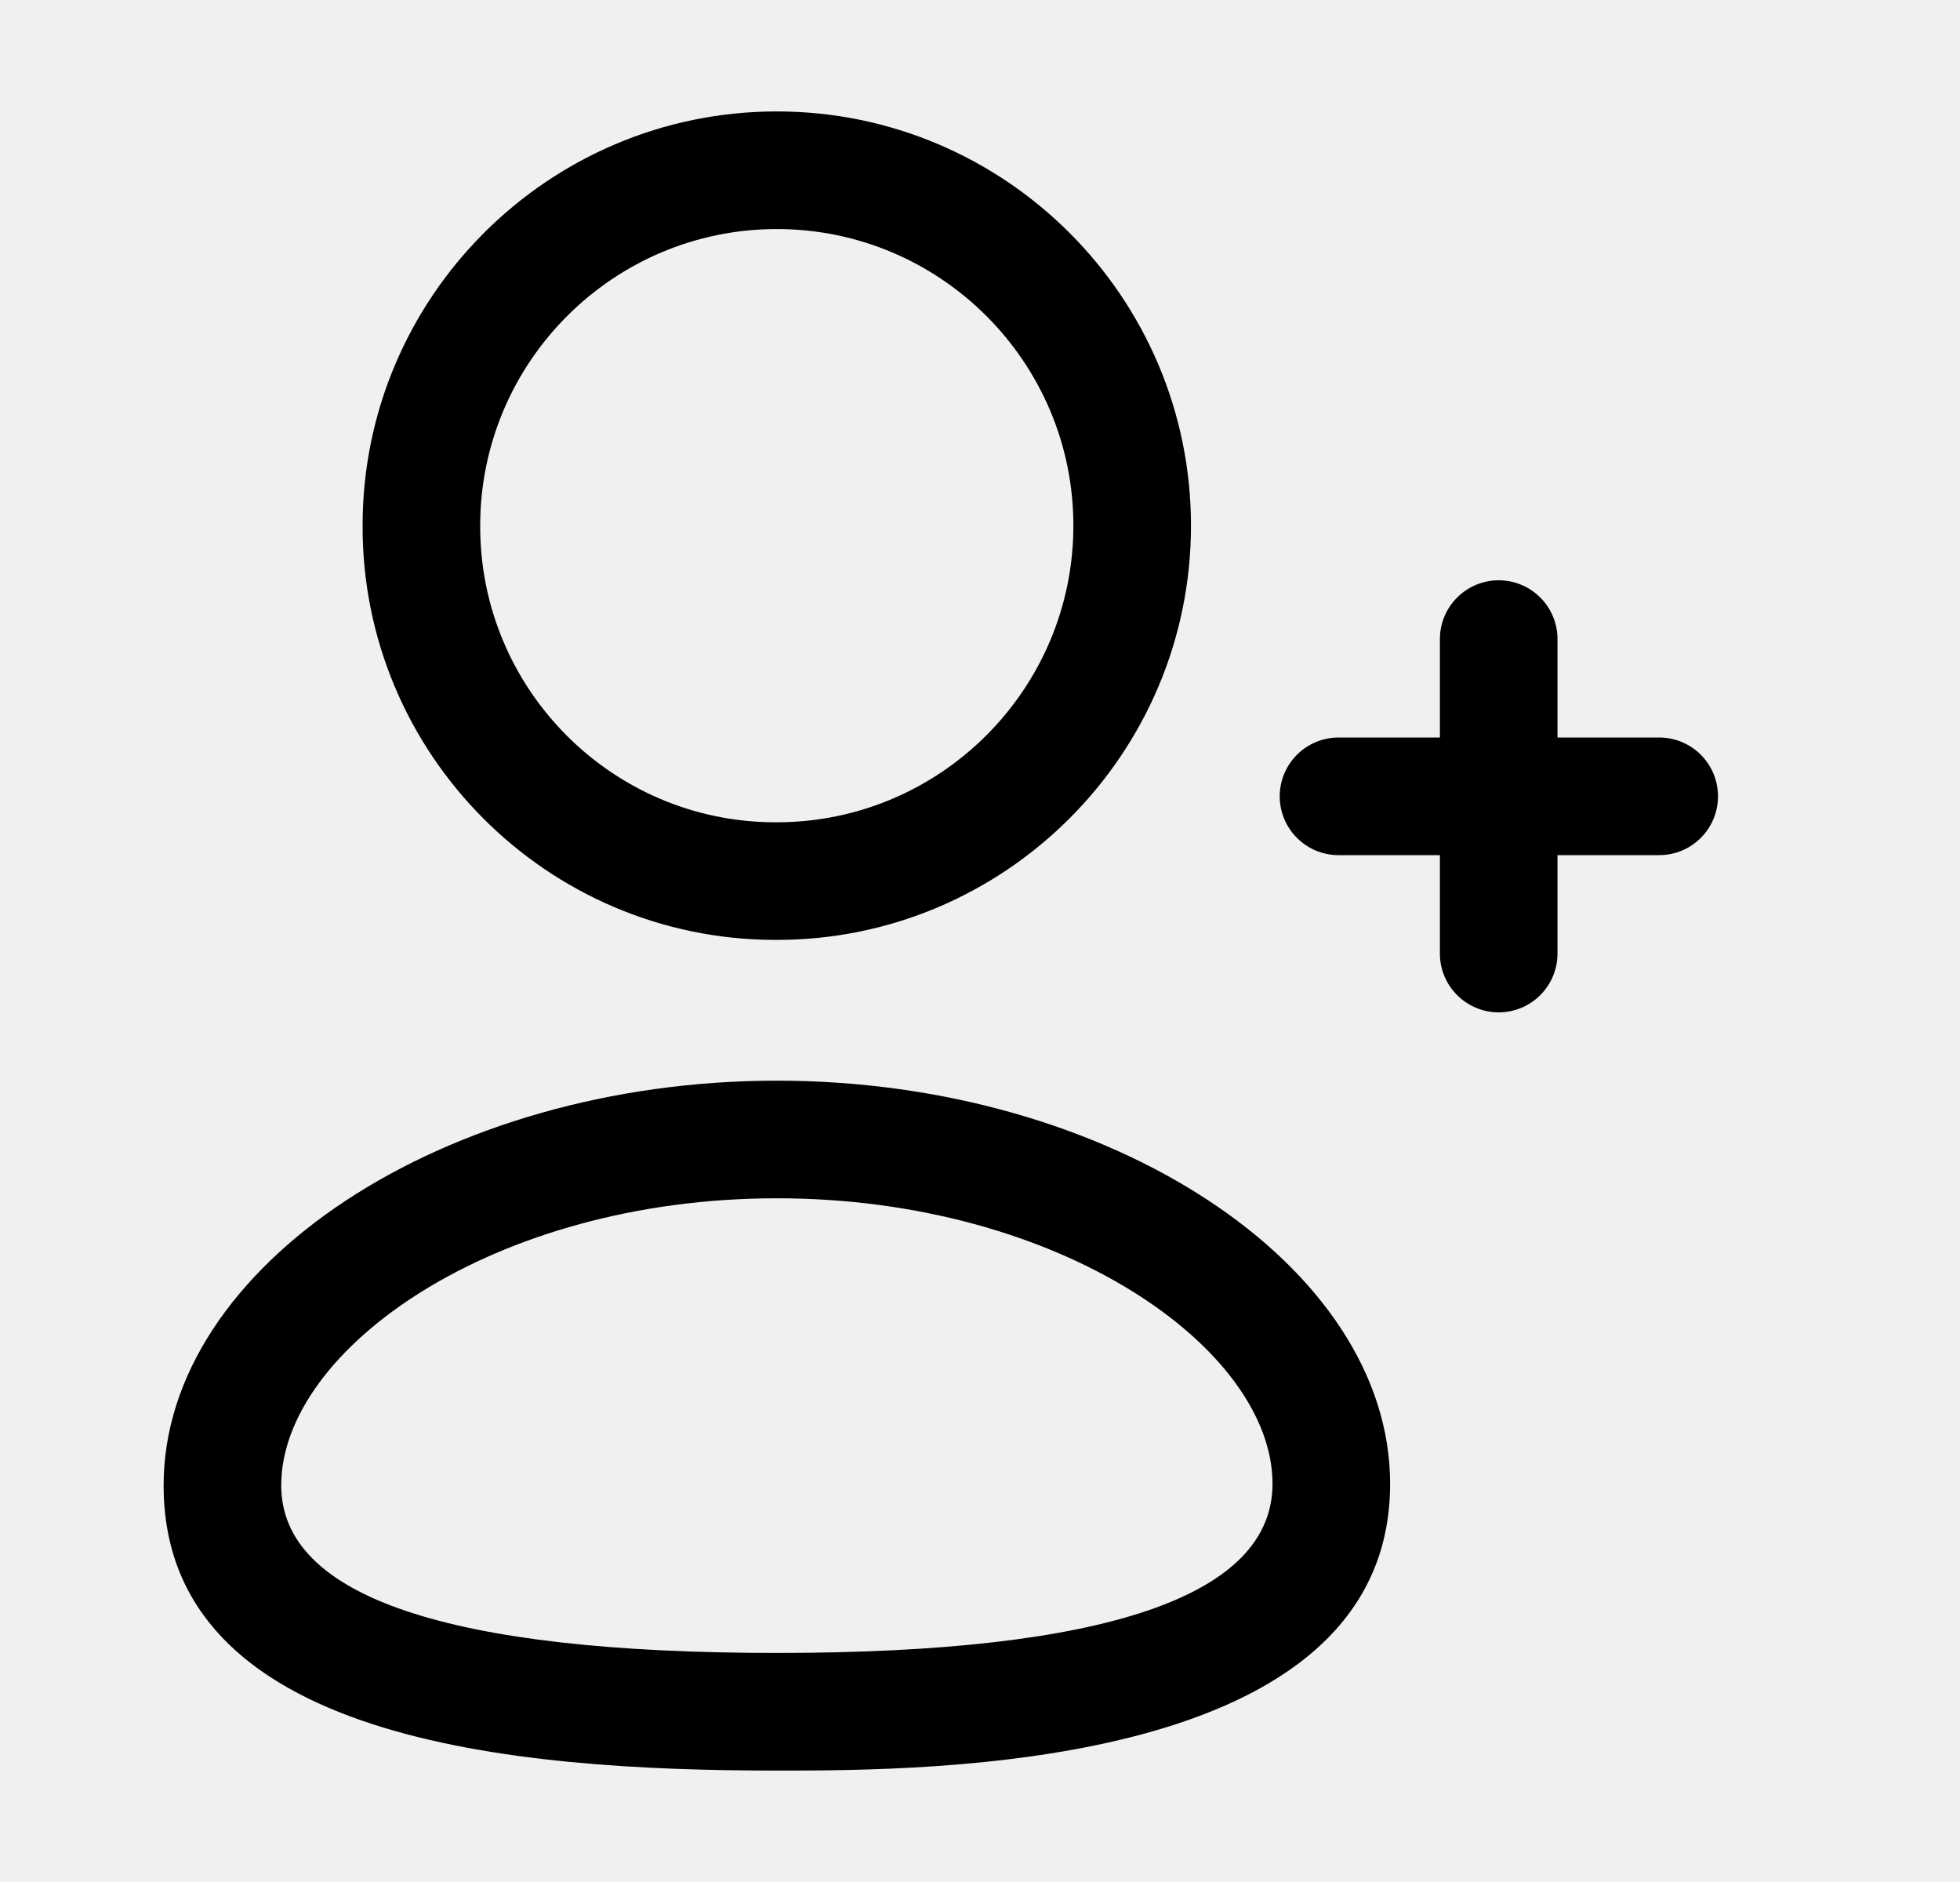
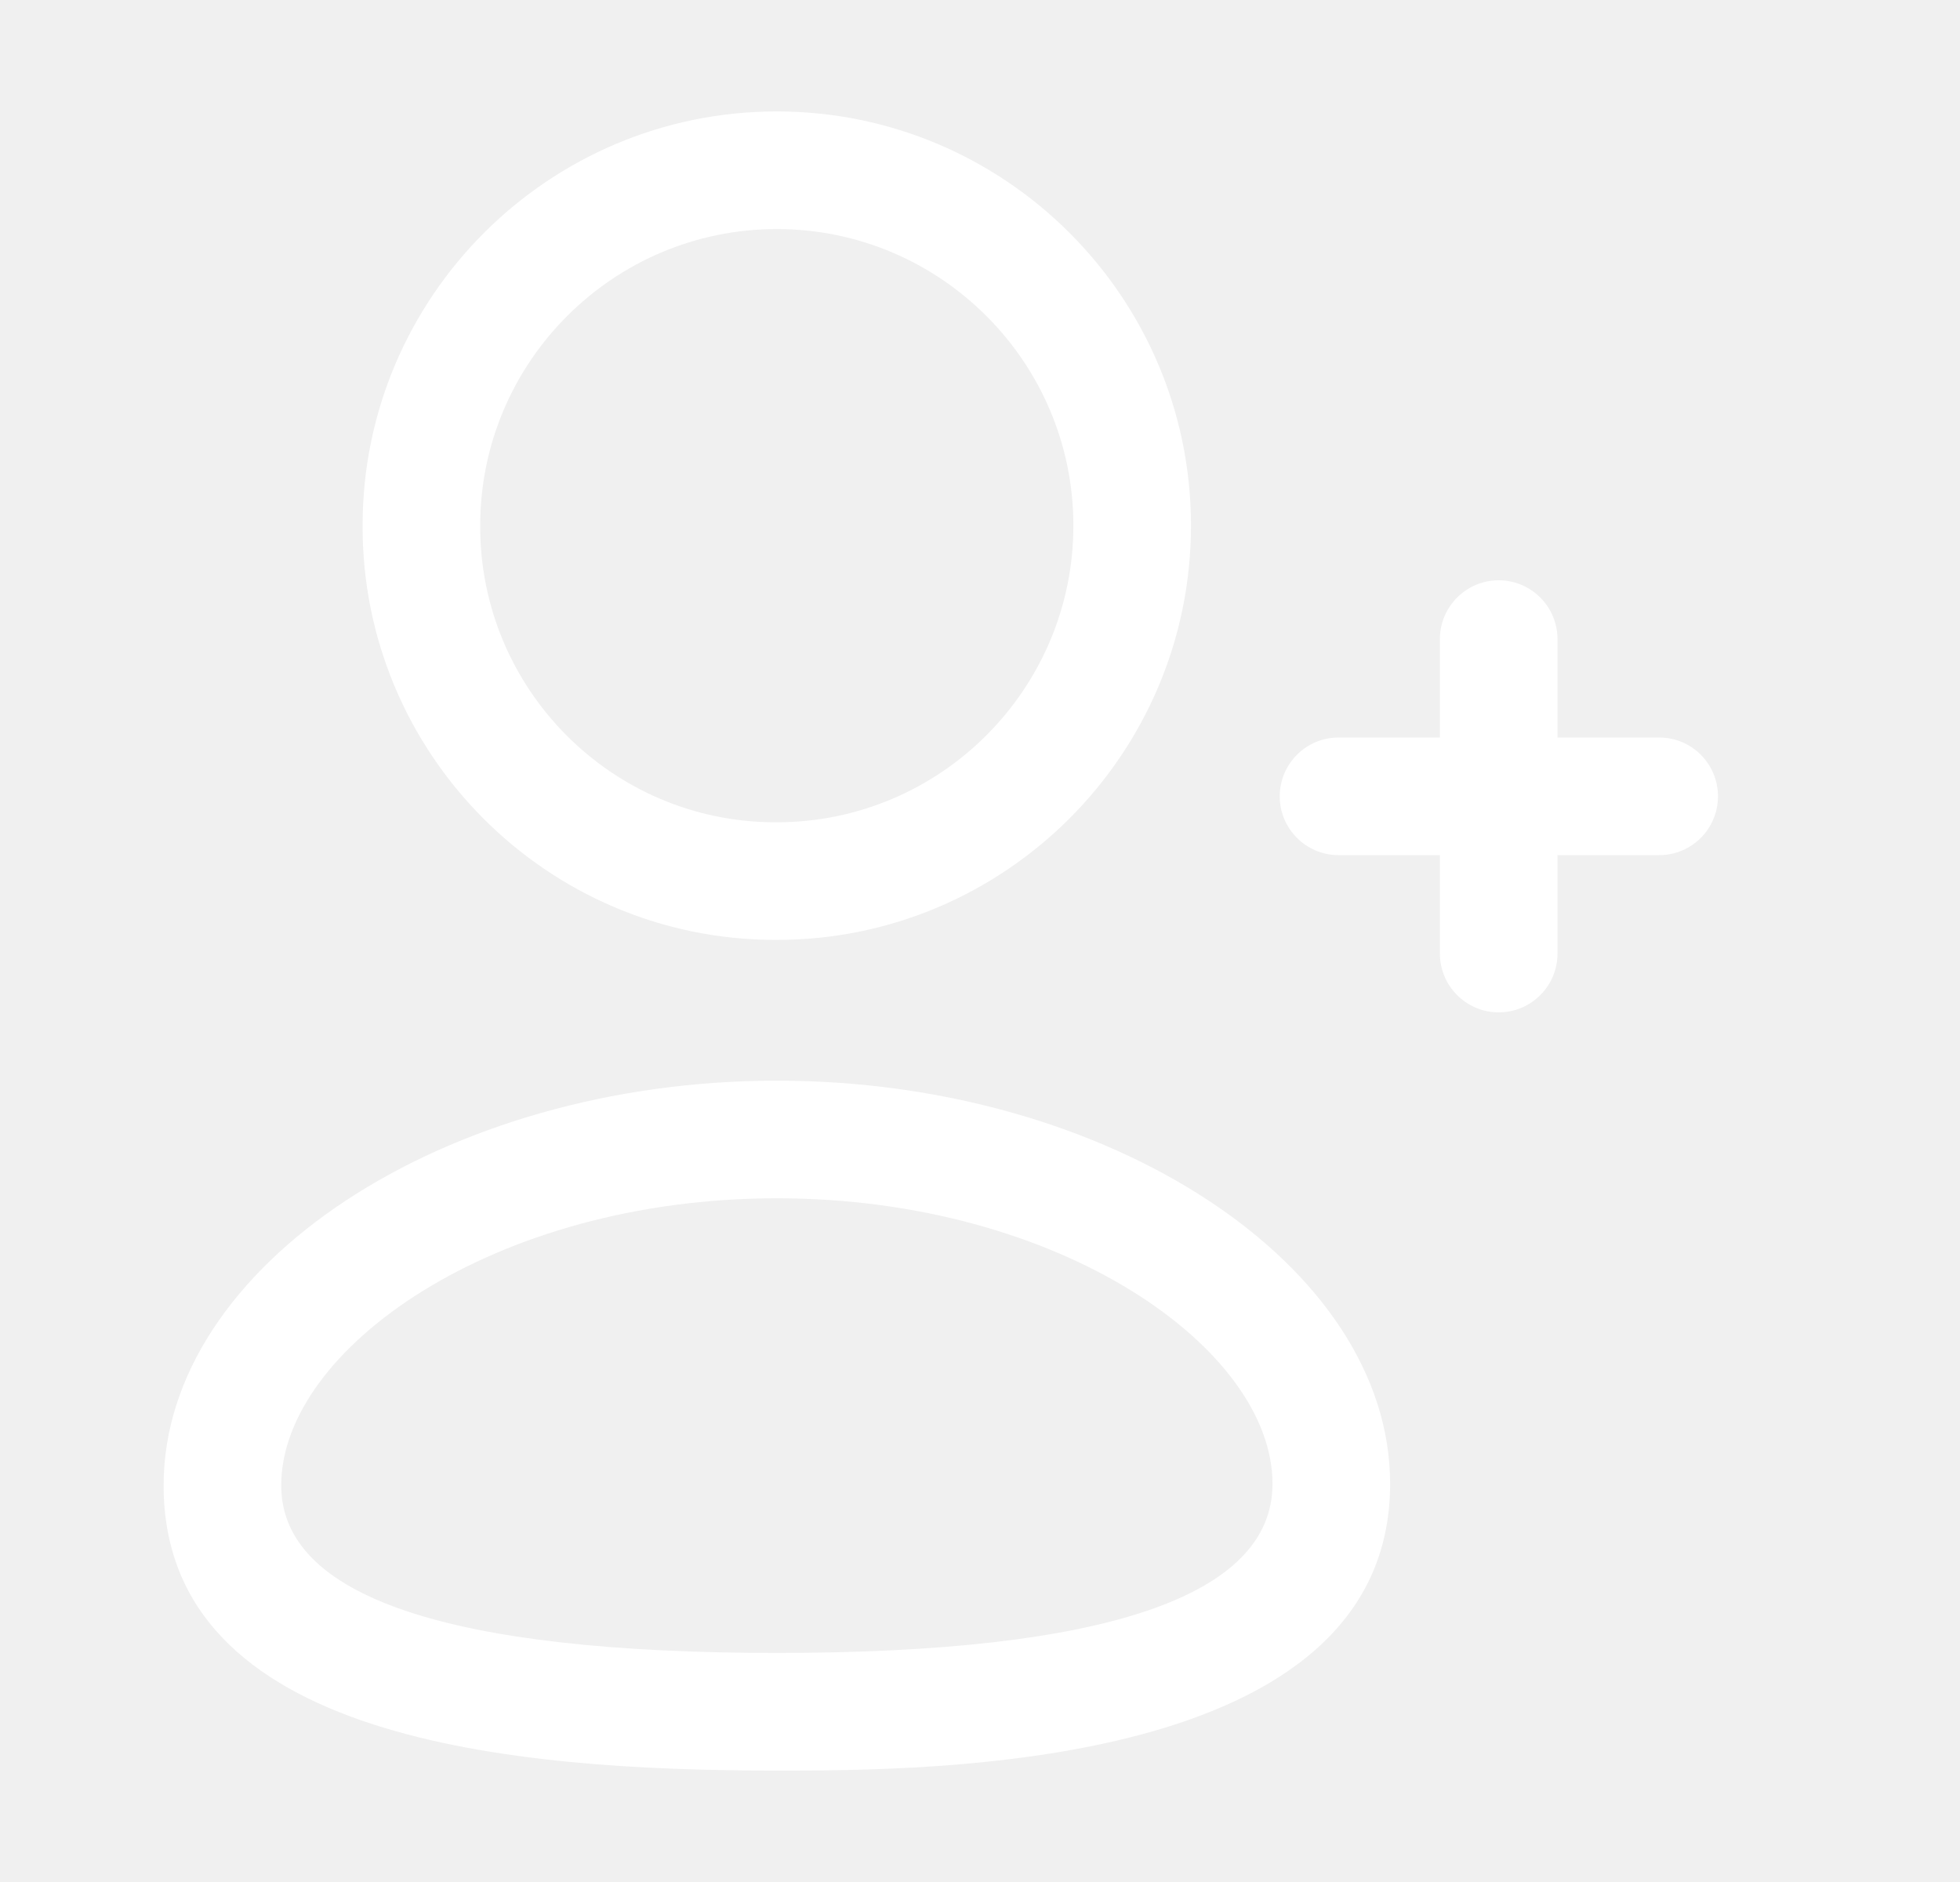
<svg xmlns="http://www.w3.org/2000/svg" width="25" height="24" viewBox="0 0 25 24" fill="none">
-   <path fill-rule="evenodd" clip-rule="evenodd" d="M9.876 11.986H9.908C12.821 11.986 15.191 9.616 15.191 6.703C15.191 3.79 12.821 1.421 9.908 1.421C6.995 1.421 4.625 3.79 4.625 6.7C4.615 9.605 6.969 11.977 9.876 11.986ZM6.125 6.703C6.125 4.617 7.822 2.921 9.908 2.921C11.994 2.921 13.691 4.617 13.691 6.703C13.691 8.789 11.994 10.486 9.908 10.486H9.879C7.802 10.48 6.118 8.783 6.125 6.703Z" fill="black" />
-   <path fill-rule="evenodd" clip-rule="evenodd" d="M2.087 18.942C2.087 22.202 6.551 22.579 9.909 22.579C11.844 22.579 17.731 22.579 17.731 18.922C17.731 16.135 14.149 13.781 9.909 13.781C5.669 13.781 2.087 16.144 2.087 18.942ZM3.587 18.942C3.587 17.214 6.291 15.281 9.909 15.281C13.527 15.281 16.231 17.203 16.231 18.922C16.231 20.353 14.104 21.079 9.909 21.079C5.714 21.079 3.587 20.36 3.587 18.942Z" fill="black" />
-   <path d="M19.116 12.91C18.703 12.91 18.366 12.574 18.366 12.16V10.905H17.073C16.66 10.905 16.323 10.569 16.323 10.155C16.323 9.741 16.66 9.405 17.073 9.405H18.366V8.15C18.366 7.736 18.703 7.4 19.116 7.4C19.53 7.4 19.866 7.736 19.866 8.15V9.405H21.163C21.578 9.405 21.913 9.741 21.913 10.155C21.913 10.569 21.578 10.905 21.163 10.905H19.866V12.16C19.866 12.574 19.53 12.91 19.116 12.91Z" fill="black" />
+   <path fill-rule="evenodd" clip-rule="evenodd" d="M9.876 11.986H9.908C12.821 11.986 15.191 9.616 15.191 6.703C15.191 3.79 12.821 1.421 9.908 1.421C6.995 1.421 4.625 3.79 4.625 6.7C4.615 9.605 6.969 11.977 9.876 11.986ZM6.125 6.703C6.125 4.617 7.822 2.921 9.908 2.921C11.994 2.921 13.691 4.617 13.691 6.703C13.691 8.789 11.994 10.486 9.908 10.486H9.879C7.802 10.48 6.118 8.783 6.125 6.703Z" fill="#fff" />
+   <path fill-rule="evenodd" clip-rule="evenodd" d="M2.087 18.942C2.087 22.202 6.551 22.579 9.909 22.579C11.844 22.579 17.731 22.579 17.731 18.922C17.731 16.135 14.149 13.781 9.909 13.781C5.669 13.781 2.087 16.144 2.087 18.942ZM3.587 18.942C3.587 17.214 6.291 15.281 9.909 15.281C13.527 15.281 16.231 17.203 16.231 18.922C16.231 20.353 14.104 21.079 9.909 21.079C5.714 21.079 3.587 20.36 3.587 18.942Z" fill="#fff" />
+   <path d="M19.116 12.91C18.703 12.91 18.366 12.574 18.366 12.16V10.905H17.073C16.66 10.905 16.323 10.569 16.323 10.155C16.323 9.741 16.66 9.405 17.073 9.405H18.366V8.15C18.366 7.736 18.703 7.4 19.116 7.4C19.53 7.4 19.866 7.736 19.866 8.15V9.405H21.163C21.578 9.405 21.913 9.741 21.913 10.155C21.913 10.569 21.578 10.905 21.163 10.905H19.866V12.16C19.866 12.574 19.53 12.91 19.116 12.91Z" fill="#fff" />
</svg>
